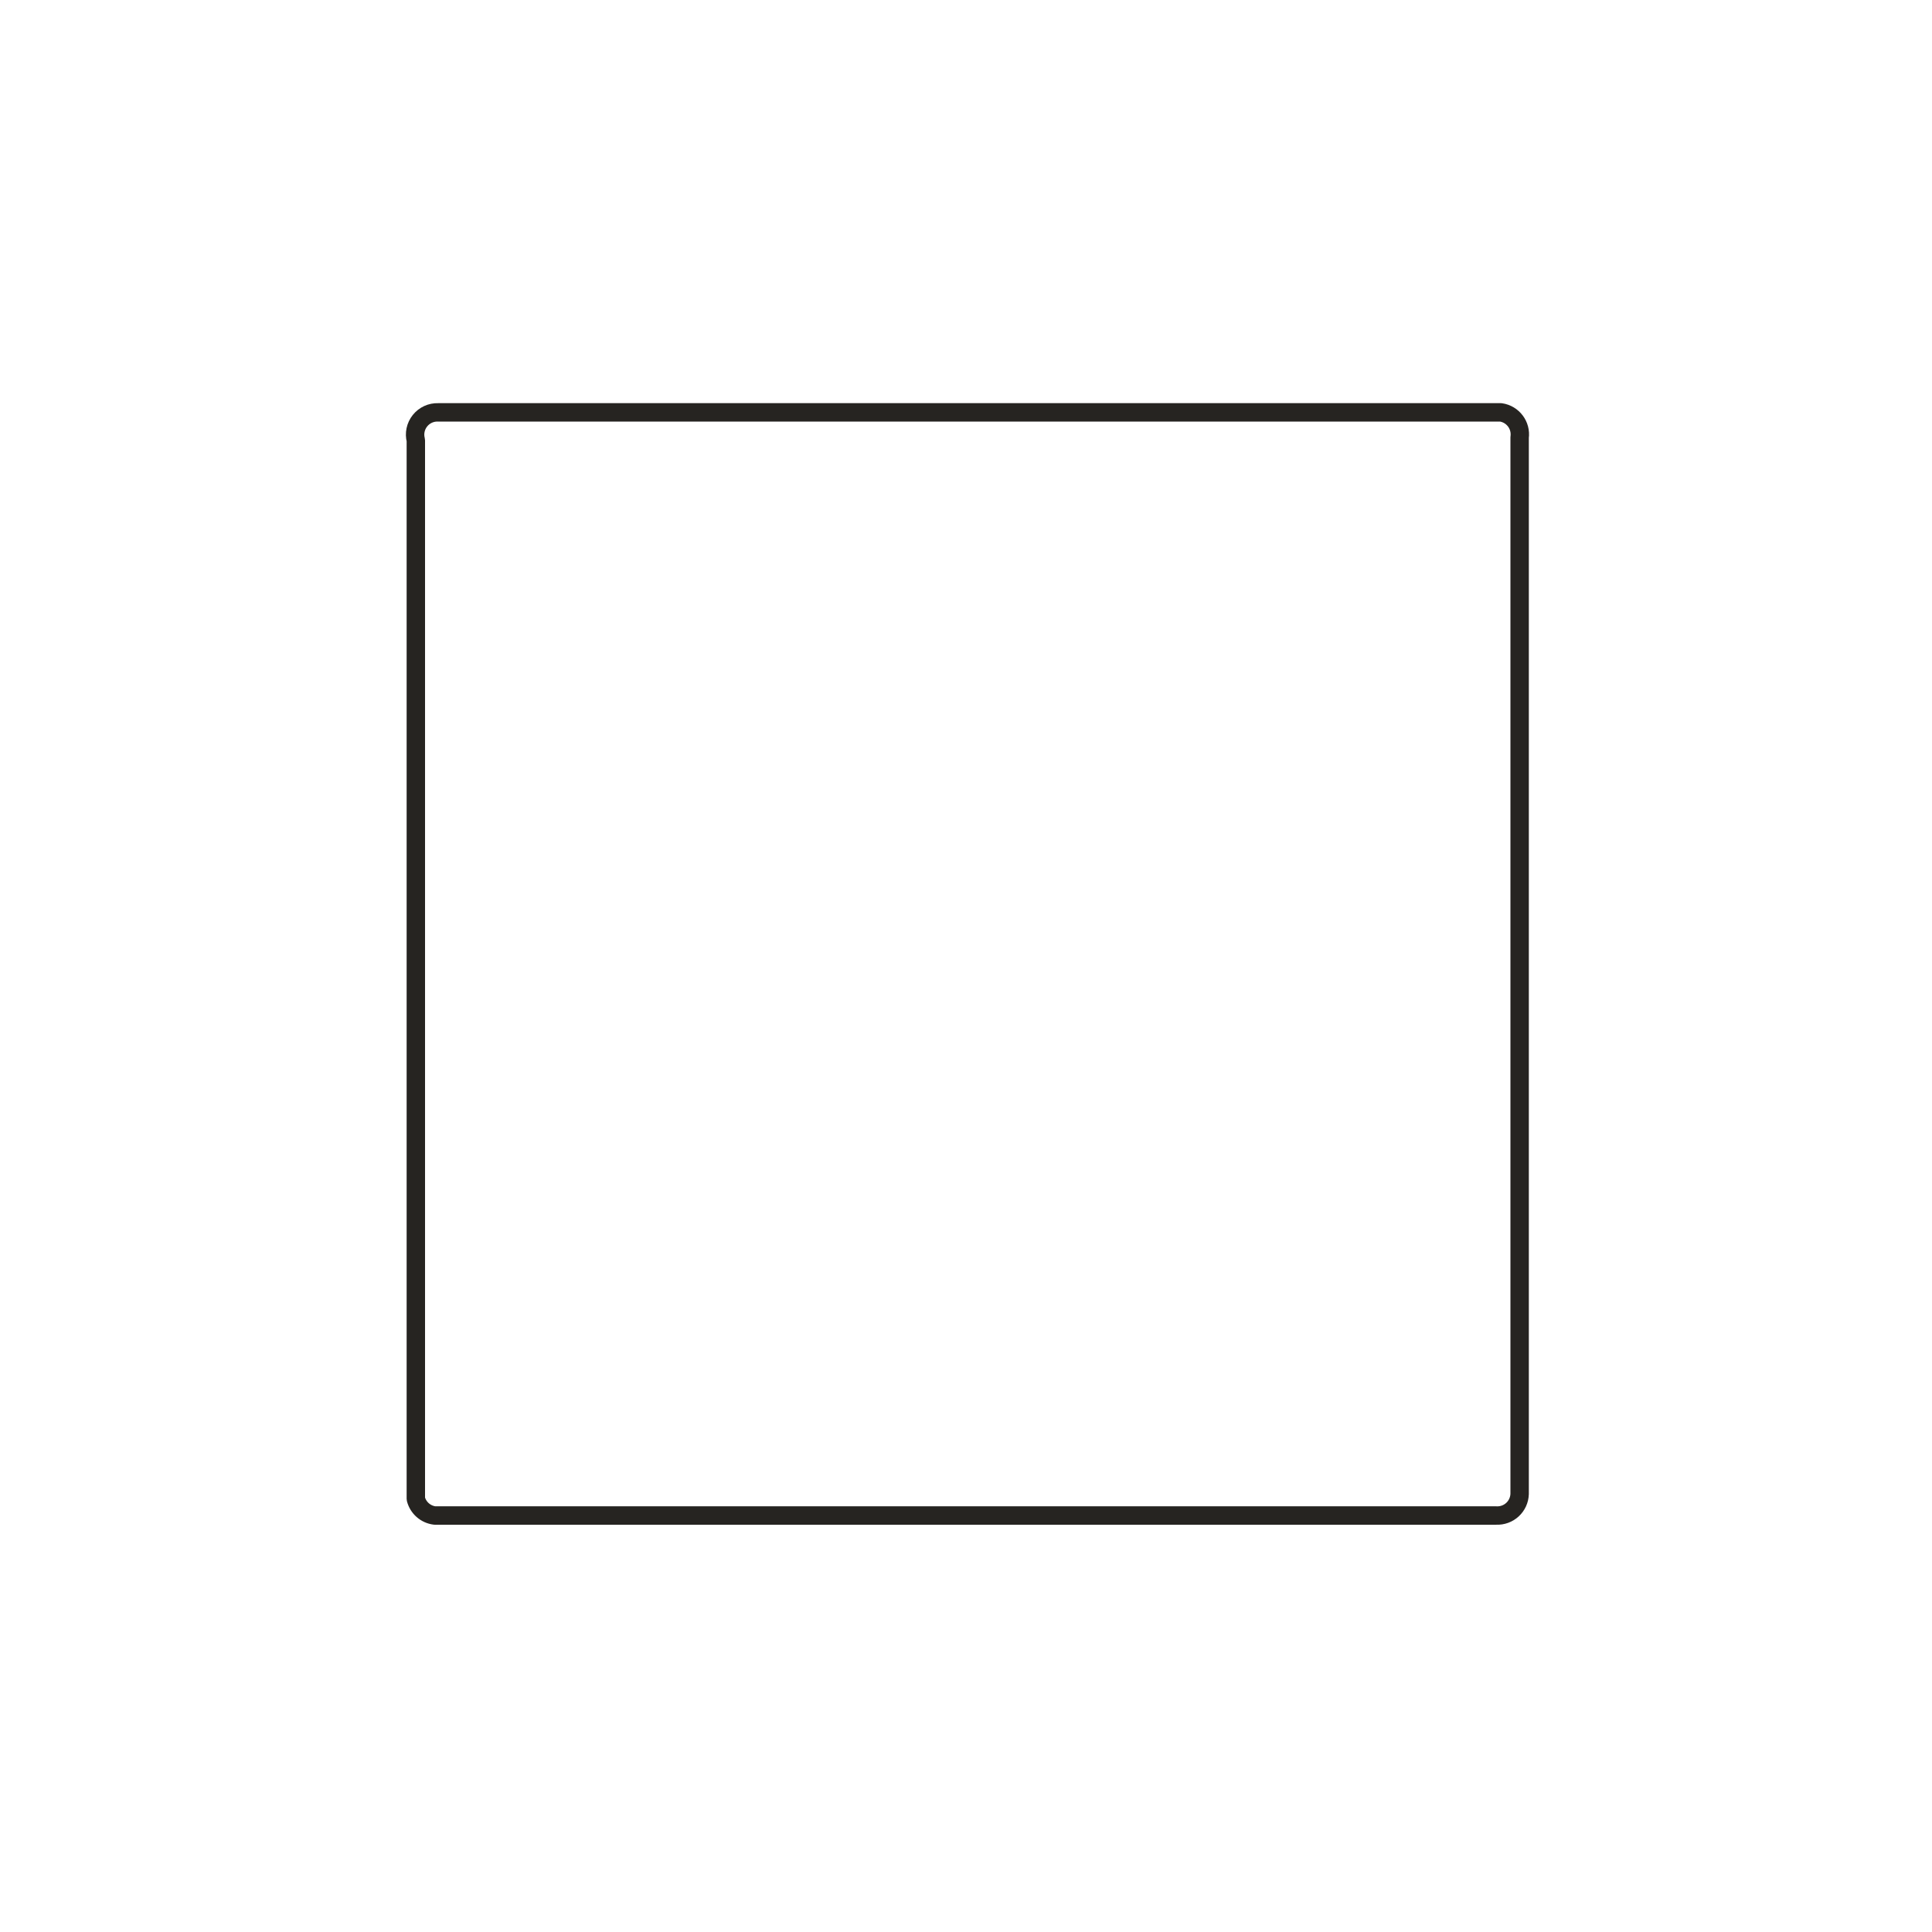
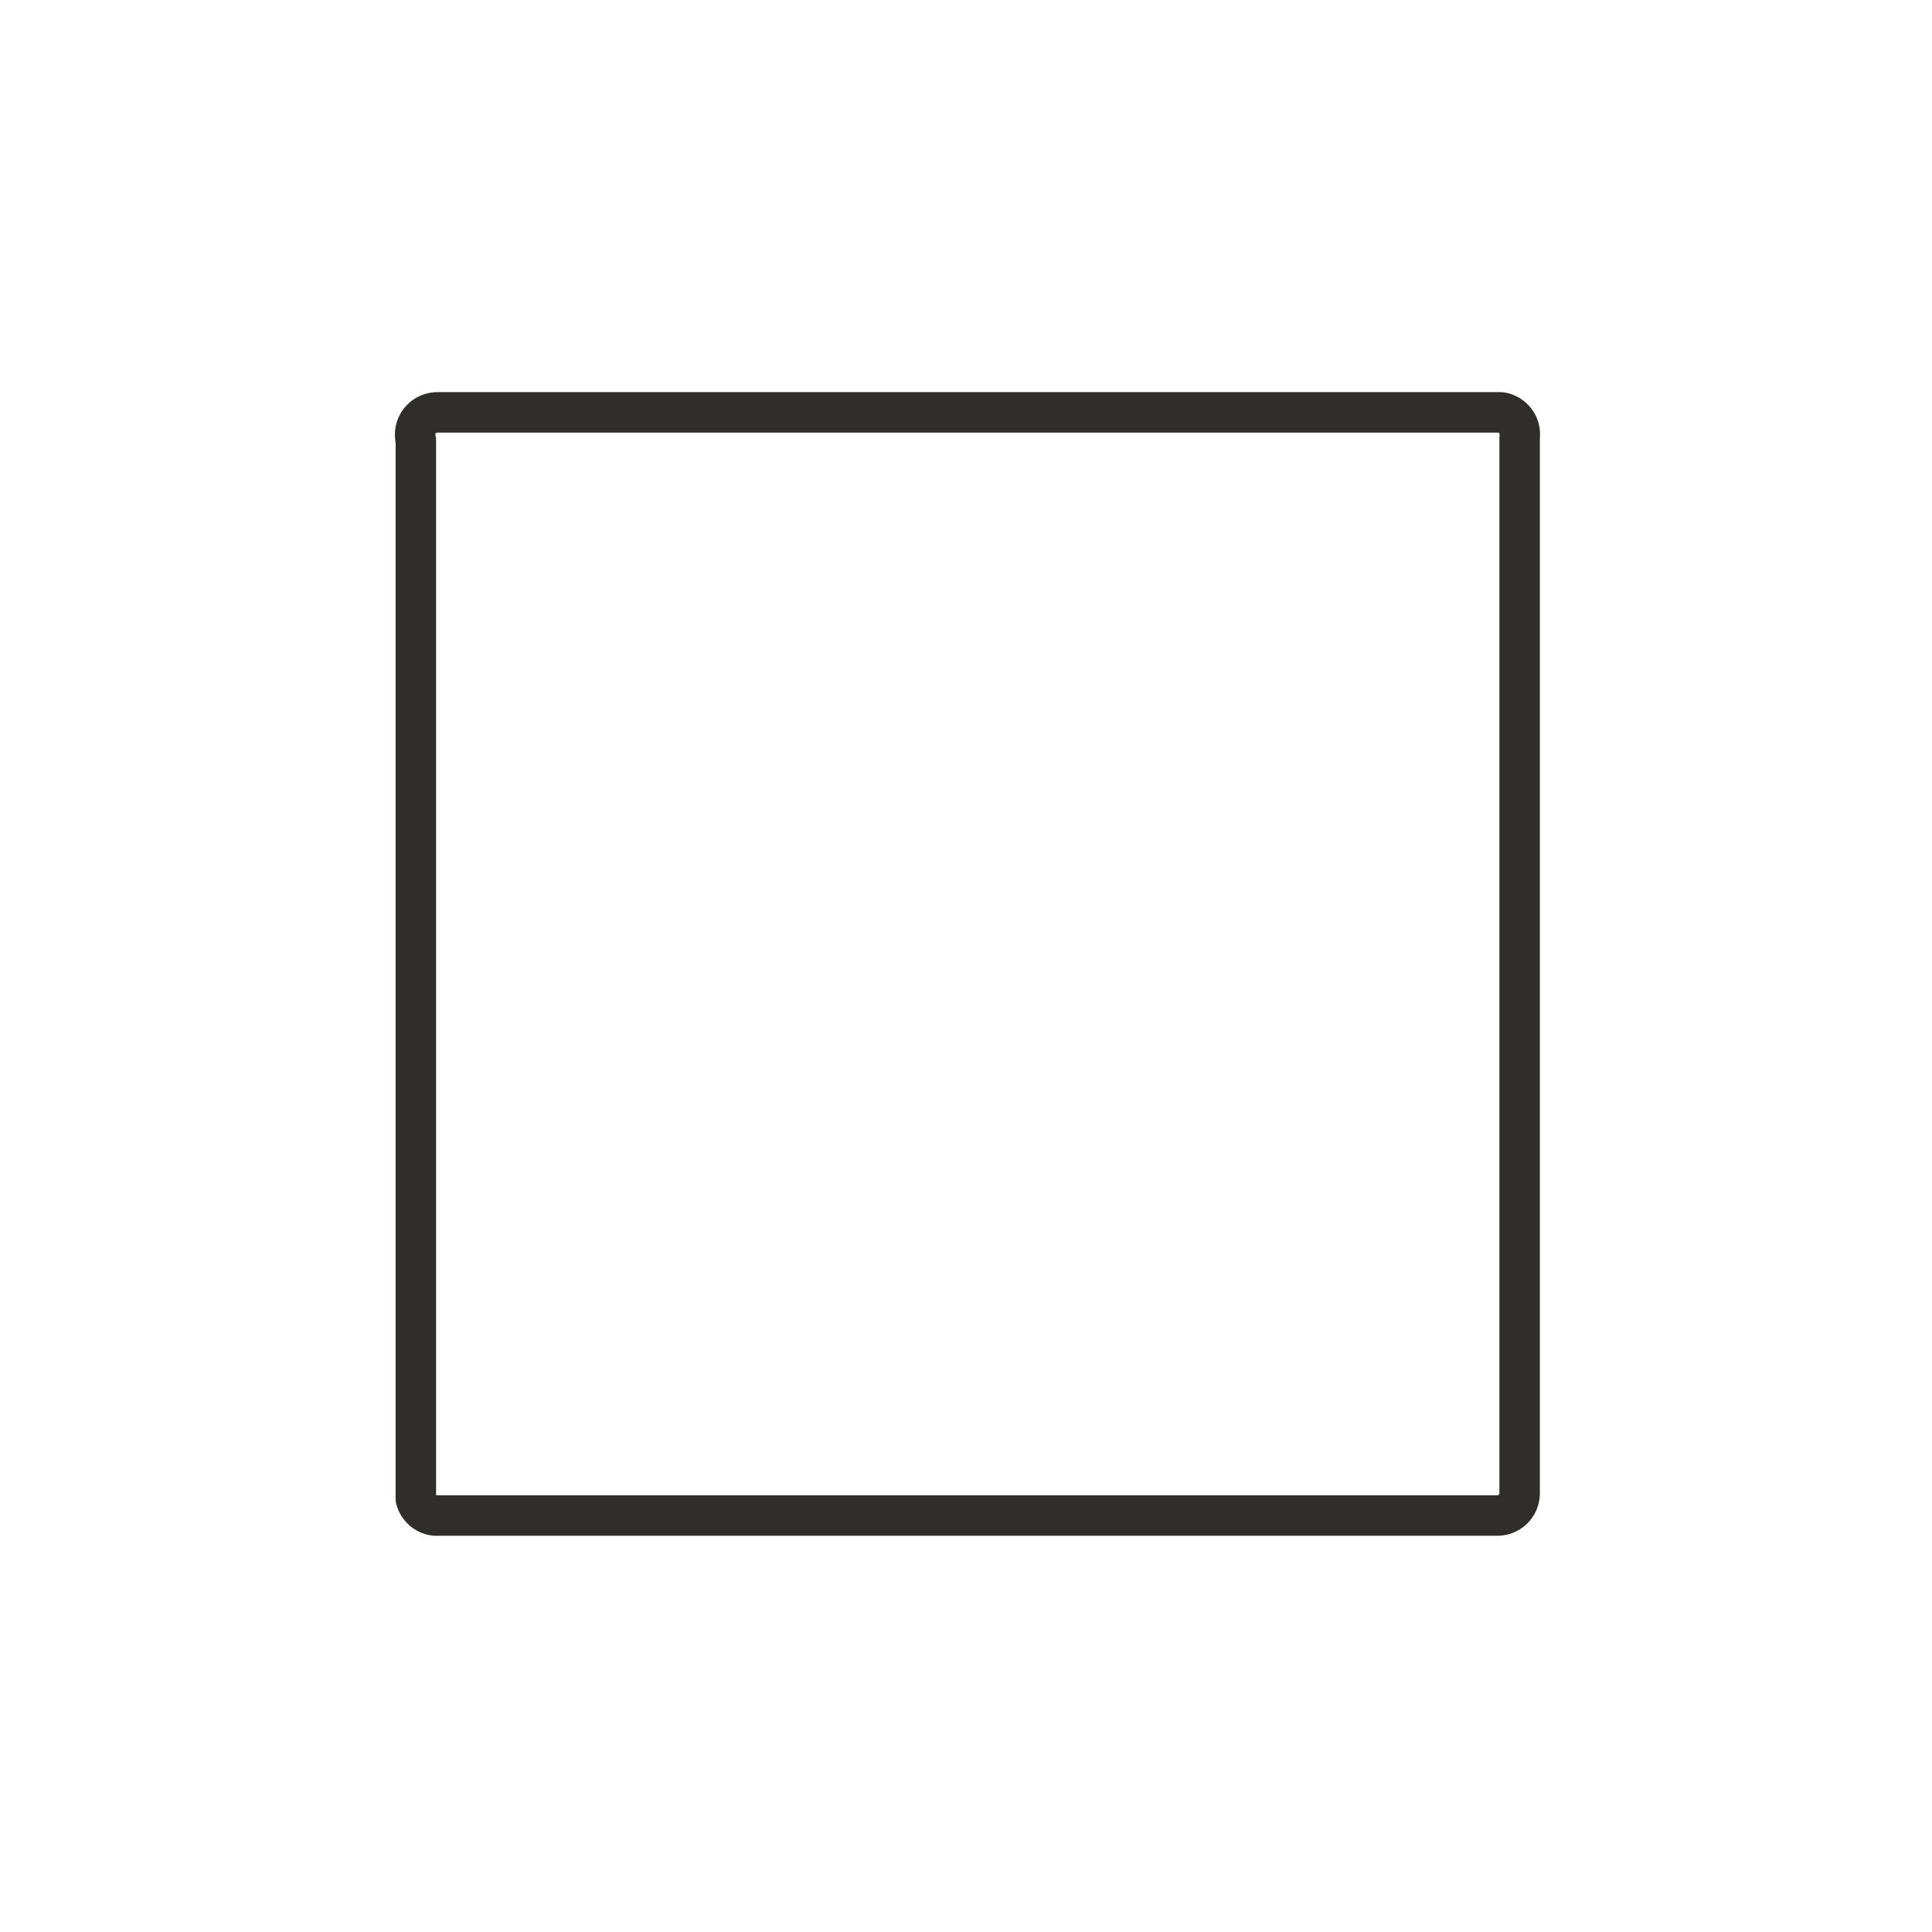
- <svg xmlns="http://www.w3.org/2000/svg" id="emoji" viewBox="-6 -6 84 84" data-castalia-style="sumi-e-ink-wash-v1" data-ink-stroke-system="tapered-v1" data-ink-coverage="complete" data-ink-pressure="loaded-middle-v1">
+ <svg xmlns="http://www.w3.org/2000/svg" id="emoji" viewBox="-6 -6 84 84" data-castalia-style="sumi-e-ink-wash-v1" data-ink-stroke-system="tapered-v1" data-ink-coverage="complete" data-ink-pressure="loaded-middle-v1" data-naturalist-construction="toddler-activity-equipment-anatomy-v1" data-toddler-review="activities-complete-v1">
  <g id="line">
-     <path class="ink-stroke" data-ink-stroke="tapered" data-ink-role="line-source-tapered" data-ink-index="0" pathLength="1" d="M 59.011,59.892 L 12.901,59.892 A 0.968,0.968 0.0 0,1 12.08,59.168 L 12.08,13.144 A 0.968,0.968 0.0 0,1 13.052,11.929 L 59.253,11.929 A 0.968,0.968 0.0 0,1 60.071,13.021 L 60.071,58.956 A 0.968,0.968 0.0 0,1 59.059,59.892 L 59.011,59.892" fill="none" stroke="#262421" stroke-width="0.80" stroke-linecap="round" stroke-linejoin="round" />
+     <path class="ink-stroke" data-ink-stroke="tapered" data-ink-role="line-source-tapered" data-ink-index="0" pathLength="1" d="M 59.011,59.892 L 12.901,59.892 A 0.968,0.968 0.0 0,1 12.08,59.168 L 12.08,13.144 A 0.968,0.968 0.0 0,1 13.052,11.929 L 59.253,11.929 A 0.968,0.968 0.0 0,1 60.071,13.021 L 60.071,58.956 A 0.968,0.968 0.0 0,1 59.059,59.892 L 59.011,59.892" fill="none" stroke="#302e2a" stroke-width="1.76" stroke-linecap="round" stroke-linejoin="round" data-activity-source-width="0.80" data-ink-brush-pass="loaded-contour-v2" data-toddler-clarity="defining-activity-equipment-anatomy-v1" />
  </g>
</svg>
